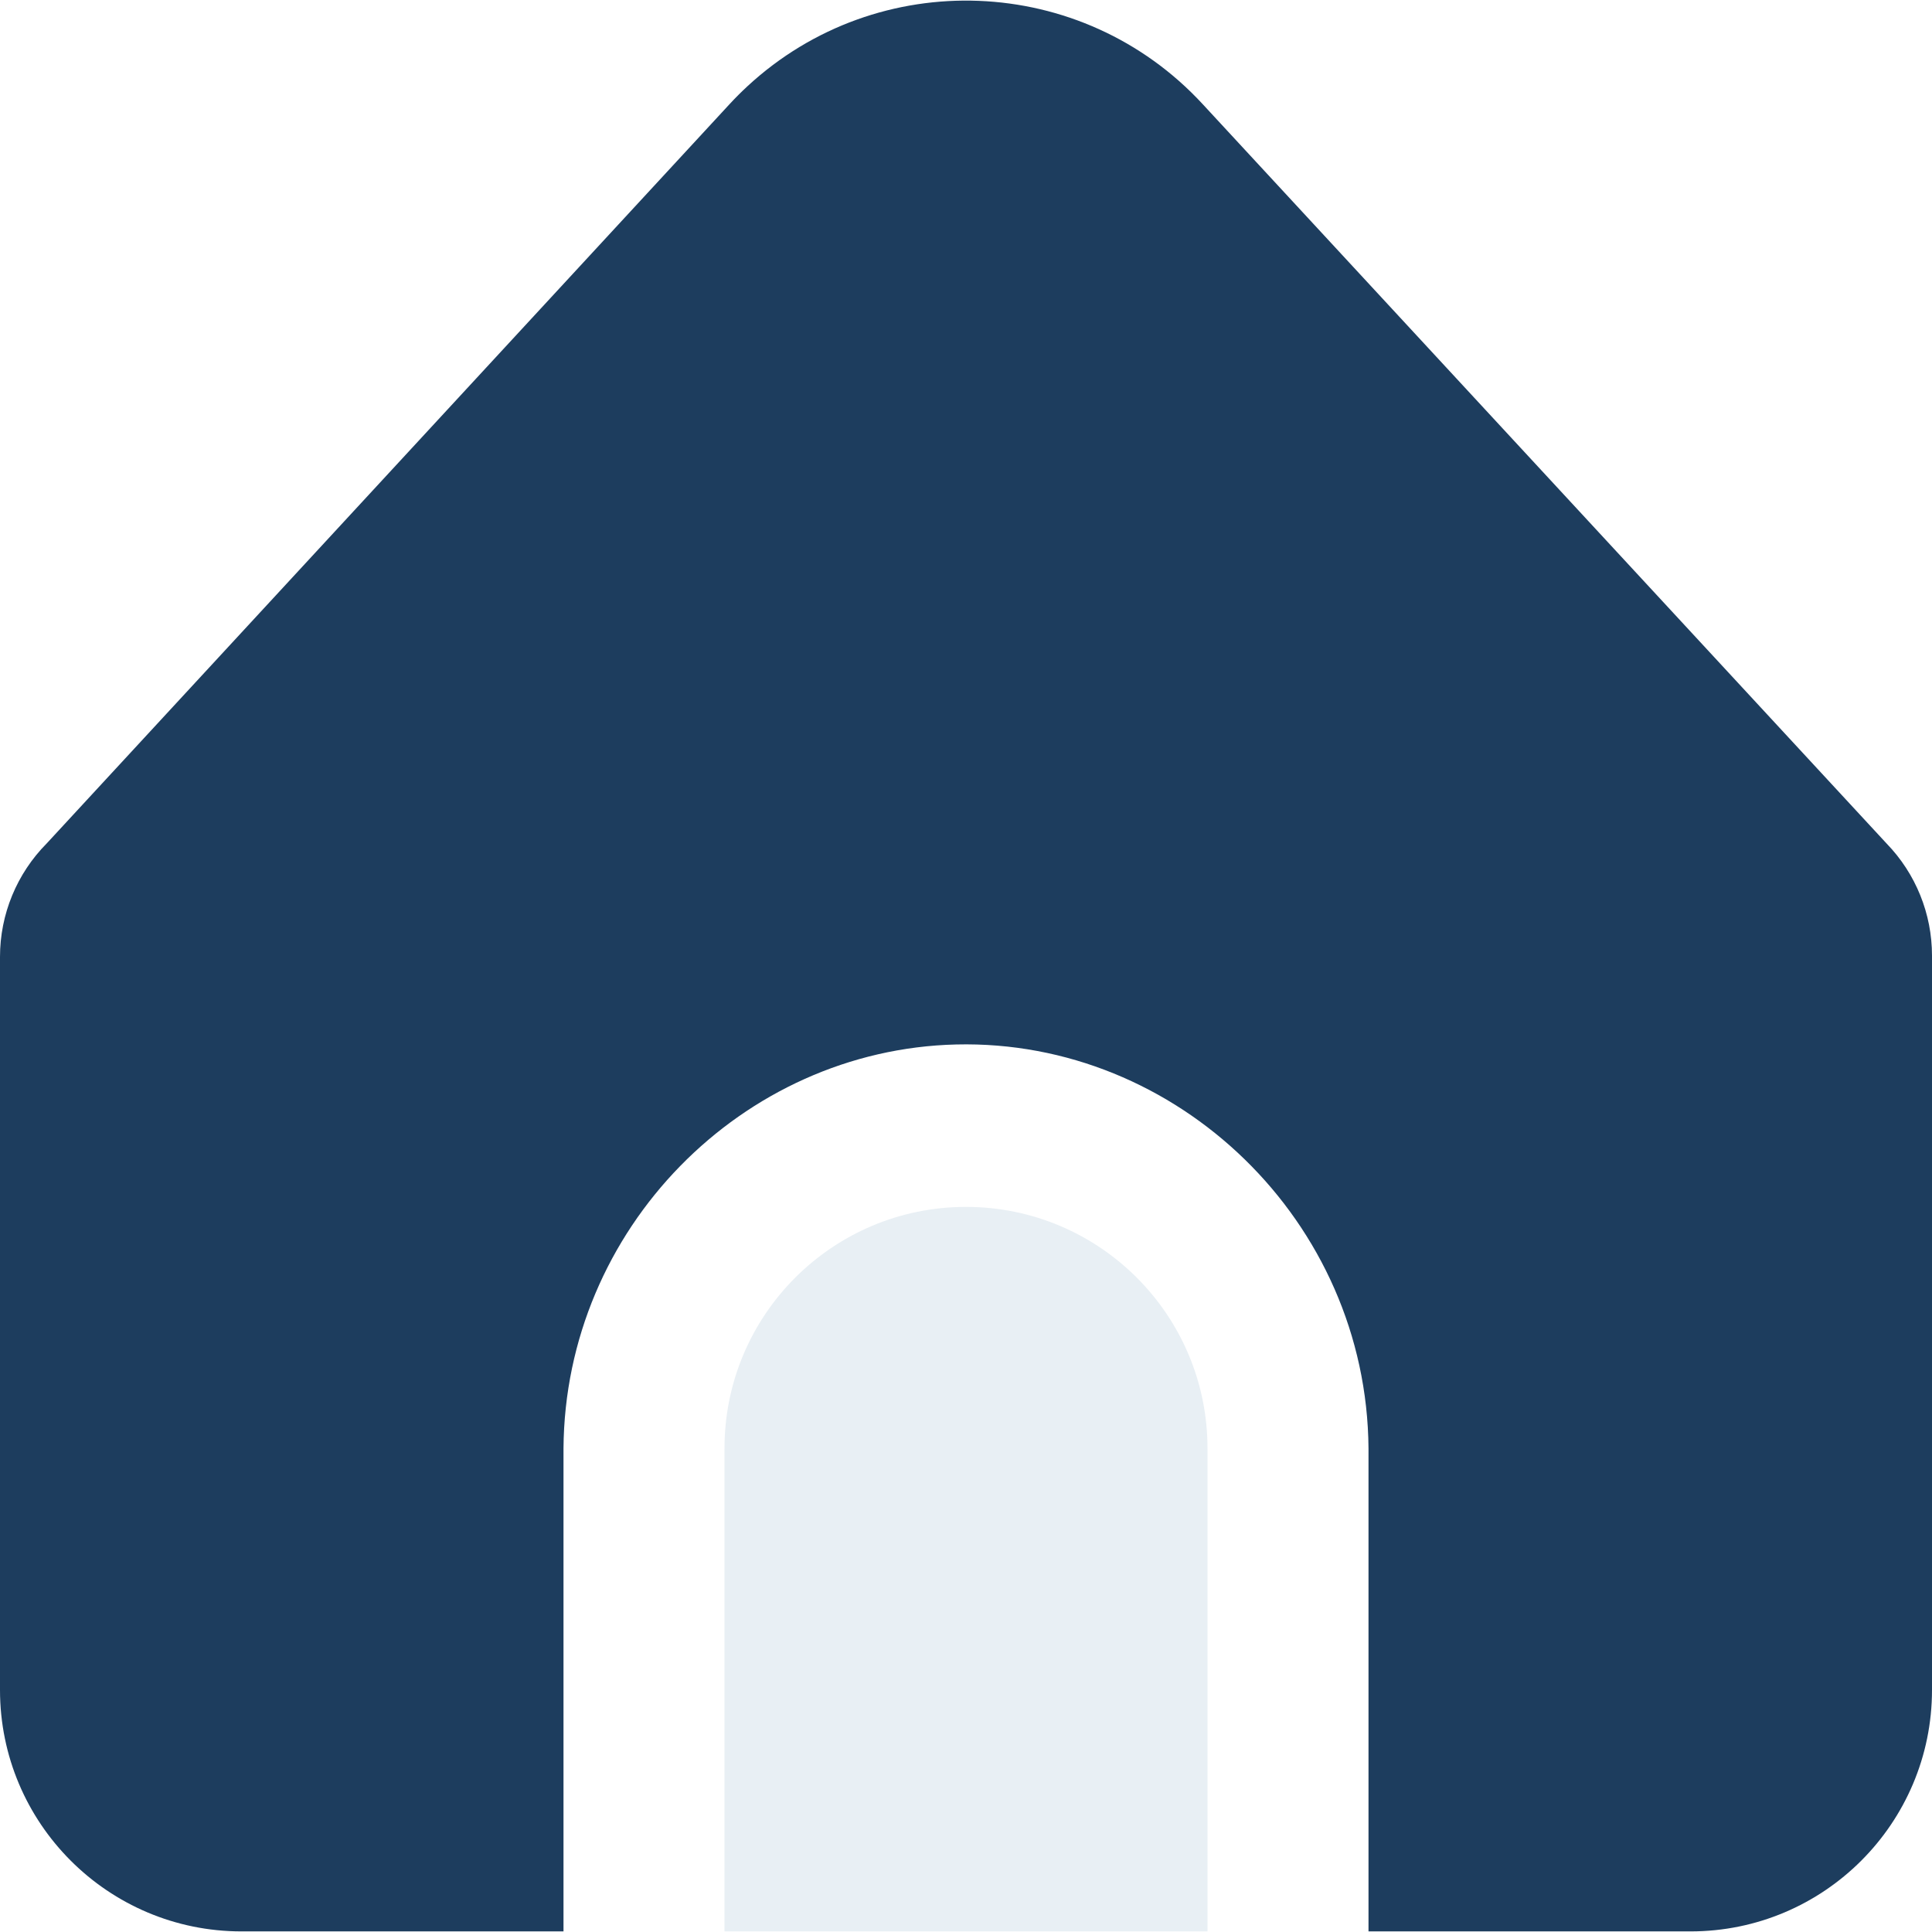
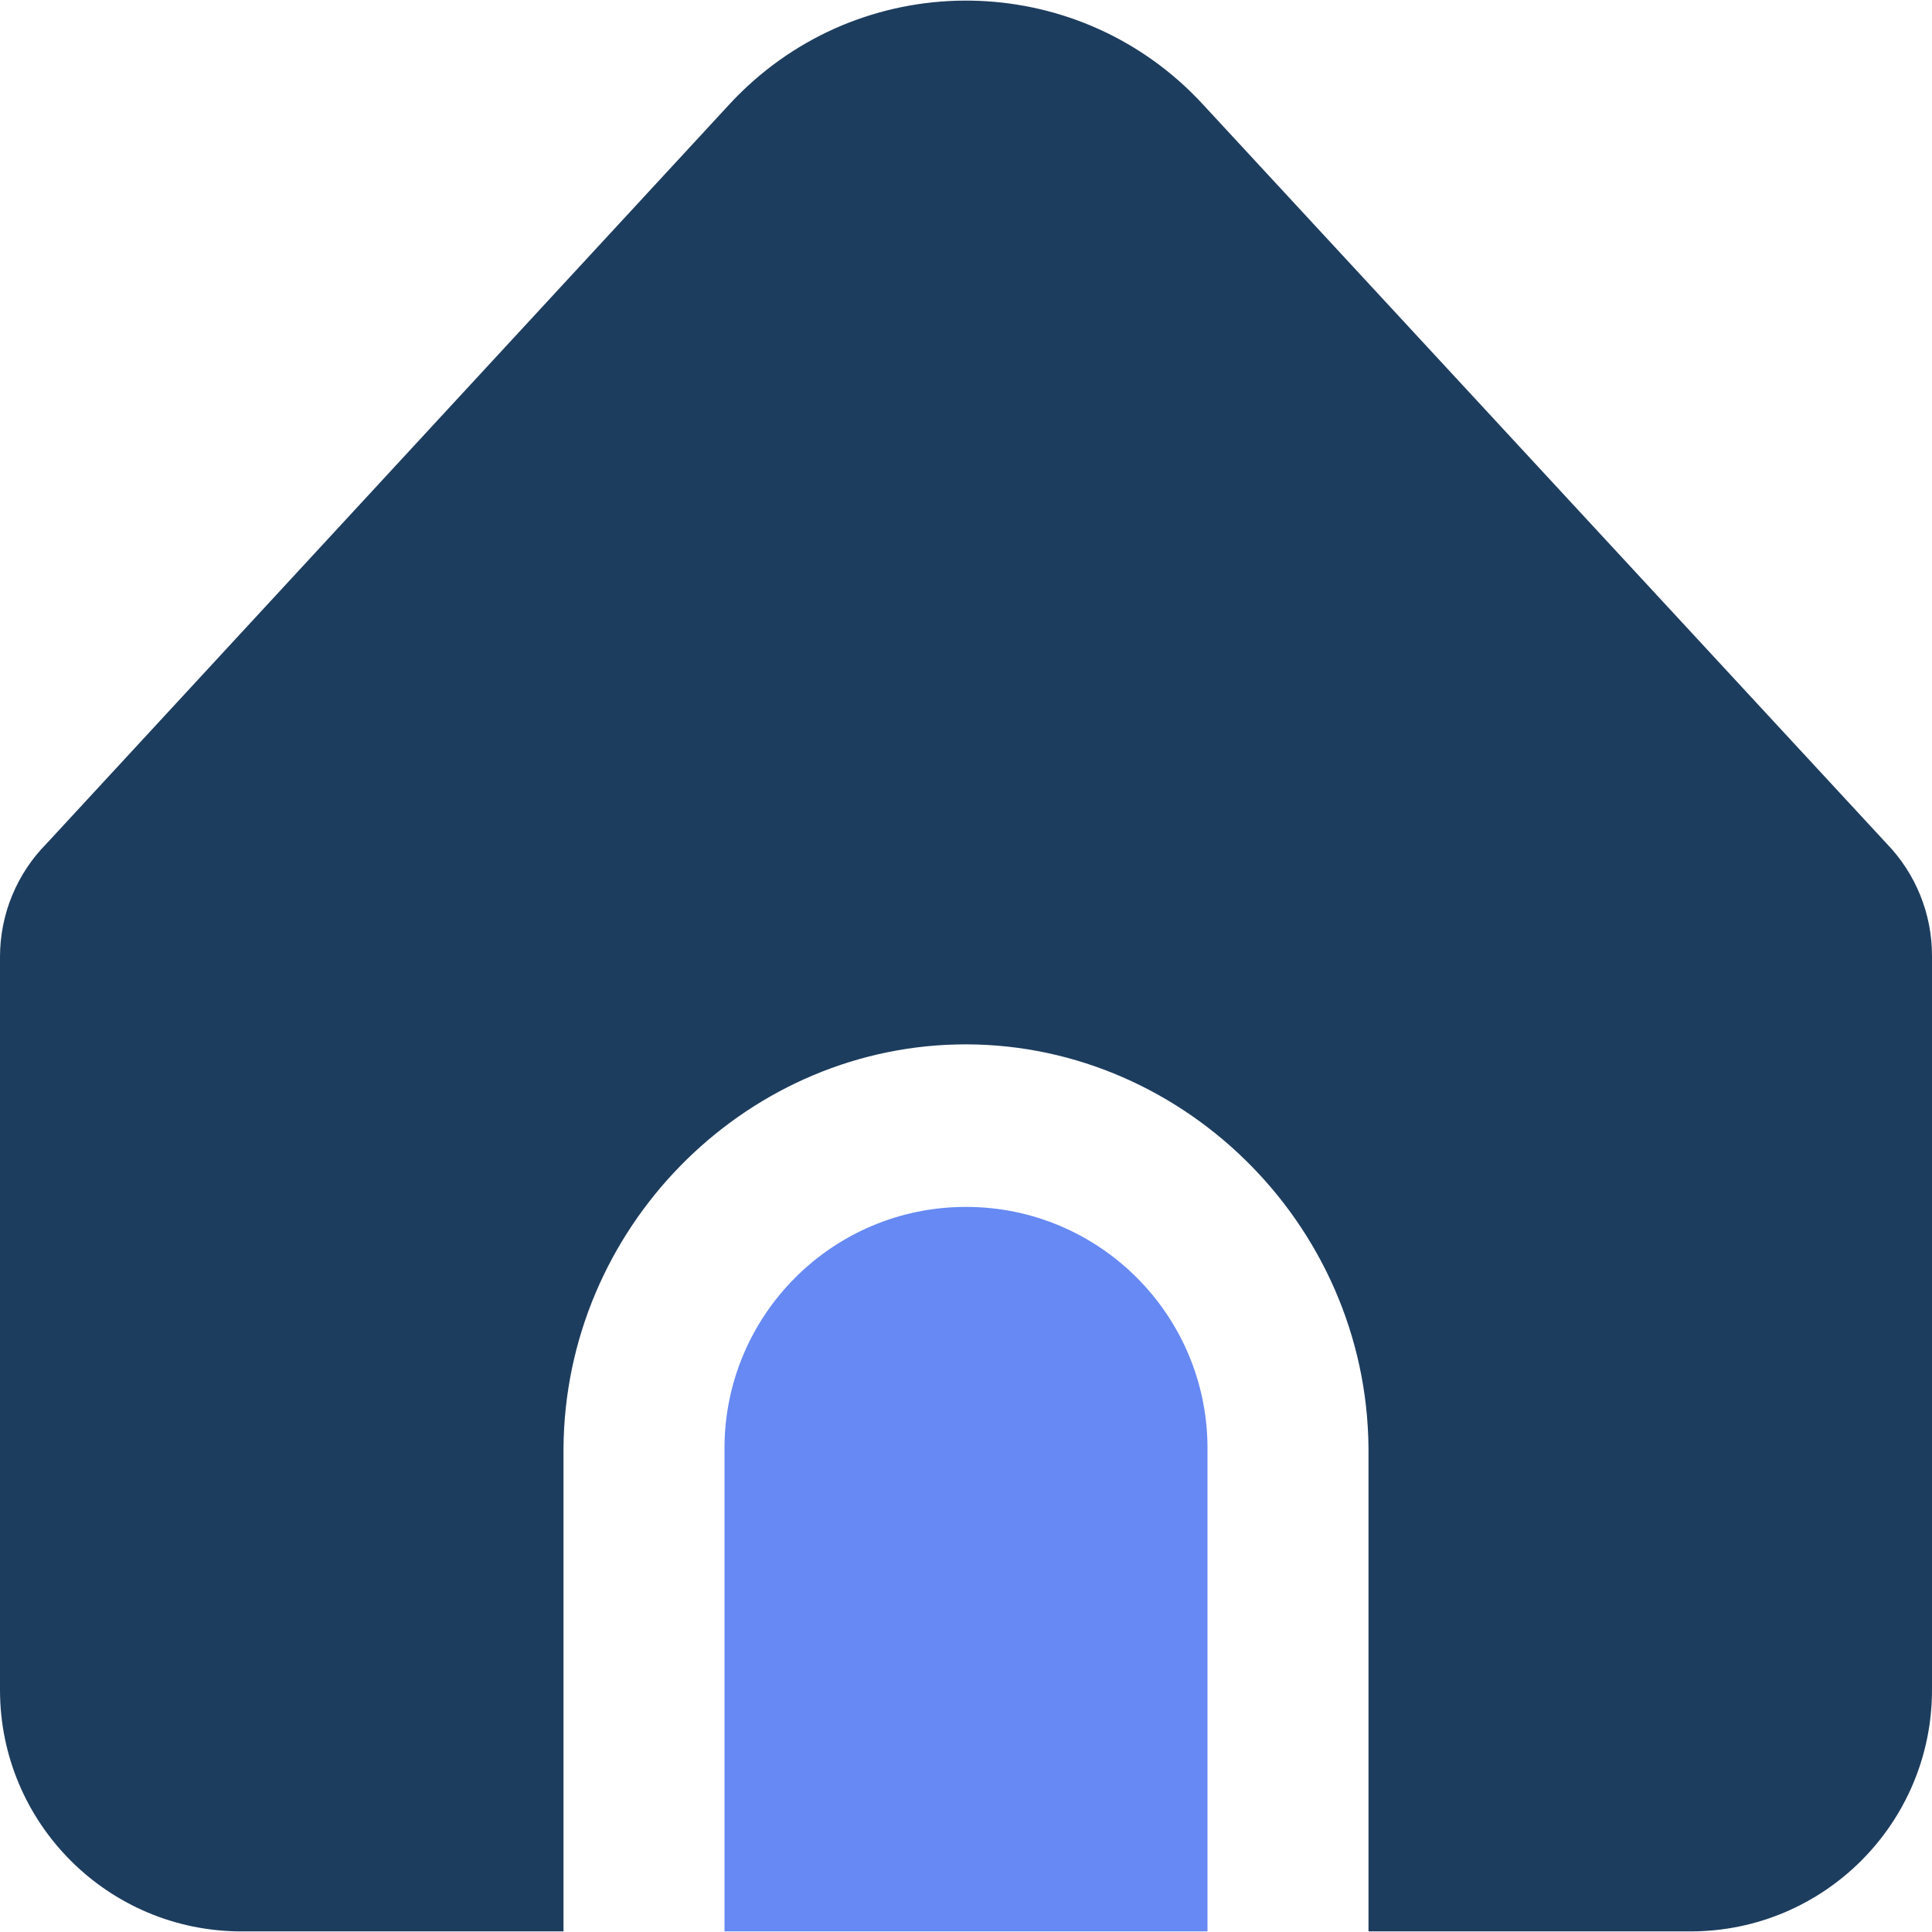
<svg xmlns="http://www.w3.org/2000/svg" version="1.1" id="Capa_1" x="0px" y="0px" viewBox="0 0 512 512" style="enable-background:new 0 0 512 512;" xml:space="preserve" width="512" height="512">
  <g>
    <path d="M362.667,383.841v128H448c35.346,0,64-28.654,64-64V253.26c0.005-11.083-4.302-21.733-12.011-29.696l-181.29-195.99    c-31.988-34.61-85.976-36.735-120.586-4.747c-1.644,1.52-3.228,3.103-4.747,4.747L12.395,223.5    C4.453,231.496-0.003,242.31,0,253.58v194.261c0,35.346,28.654,64,64,64h85.333v-128c0.399-58.172,47.366-105.676,104.073-107.044    C312.01,275.383,362.22,323.696,362.667,383.841z" fill="#1D3D5E" />
-     <path d="M256,319.841c-35.346,0-64,28.654-64,64v128h128v-128C320,348.495,291.346,319.841,256,319.841z" fill="#E8EFF4" />
+     <path d="M256,319.841c-35.346,0-64,28.654-64,64v128h128v-128C320,348.495,291.346,319.841,256,319.841z" fill="#6689F3" />
  </g>
</svg>
